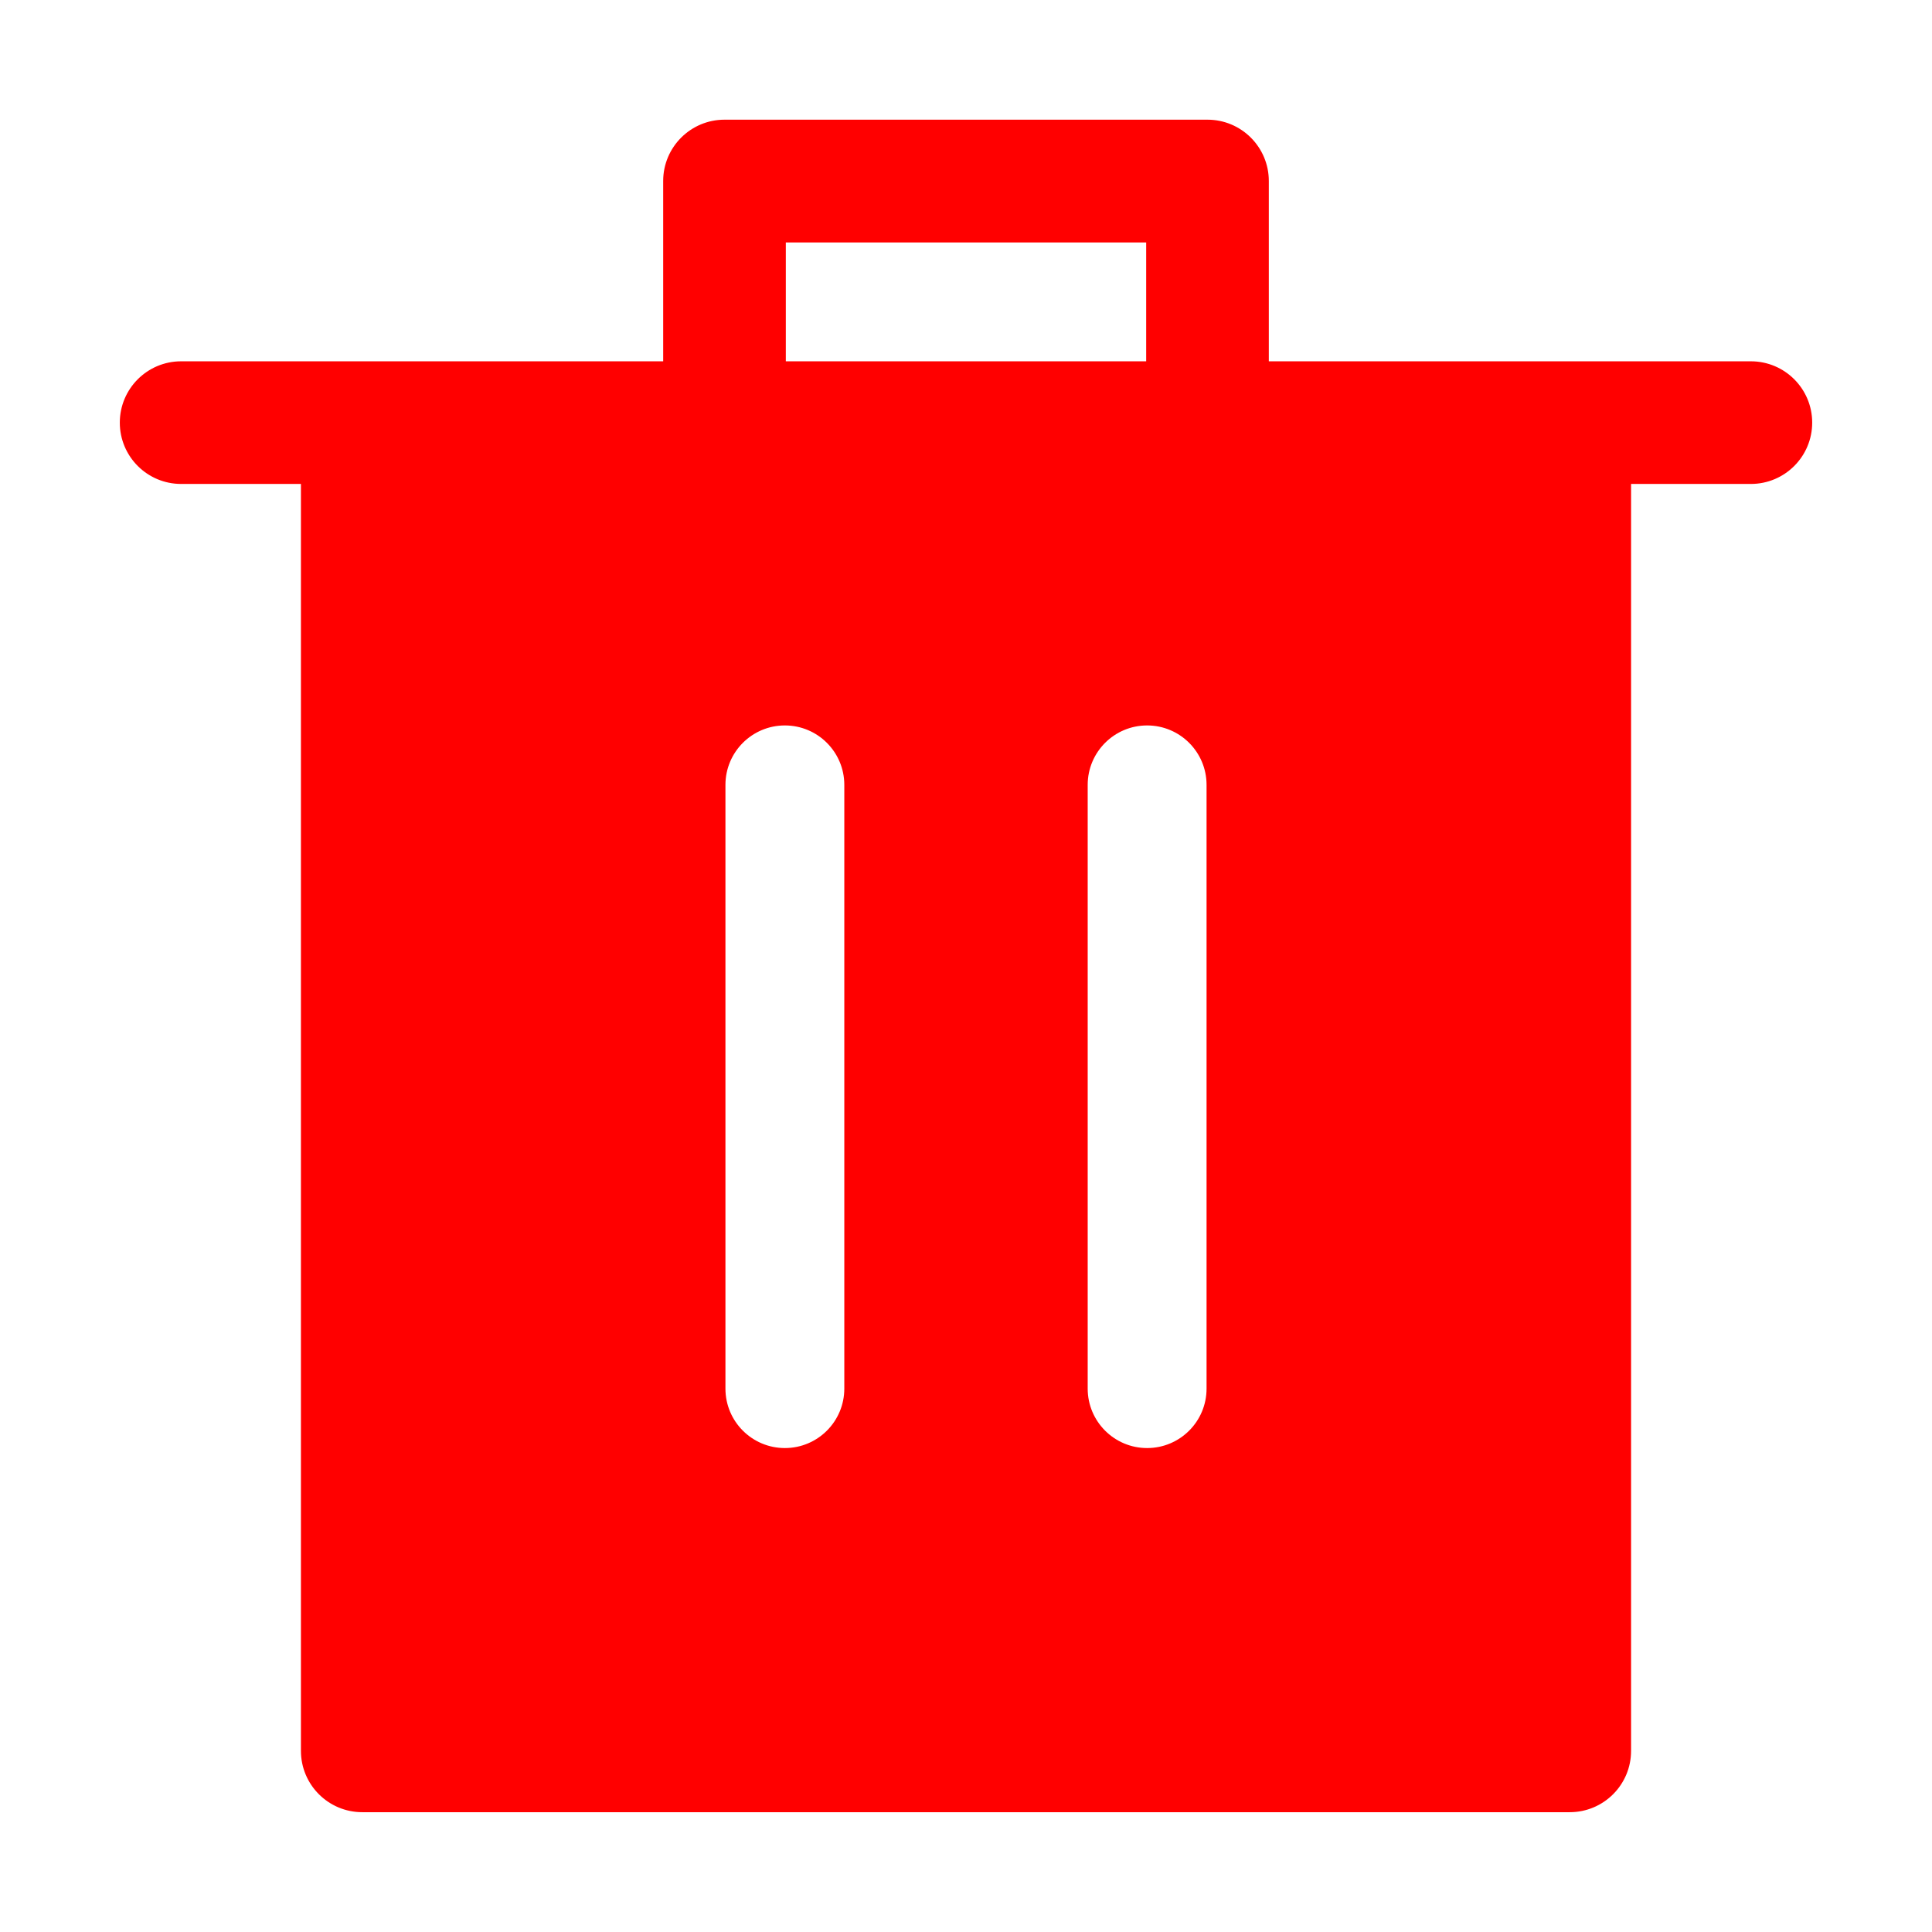
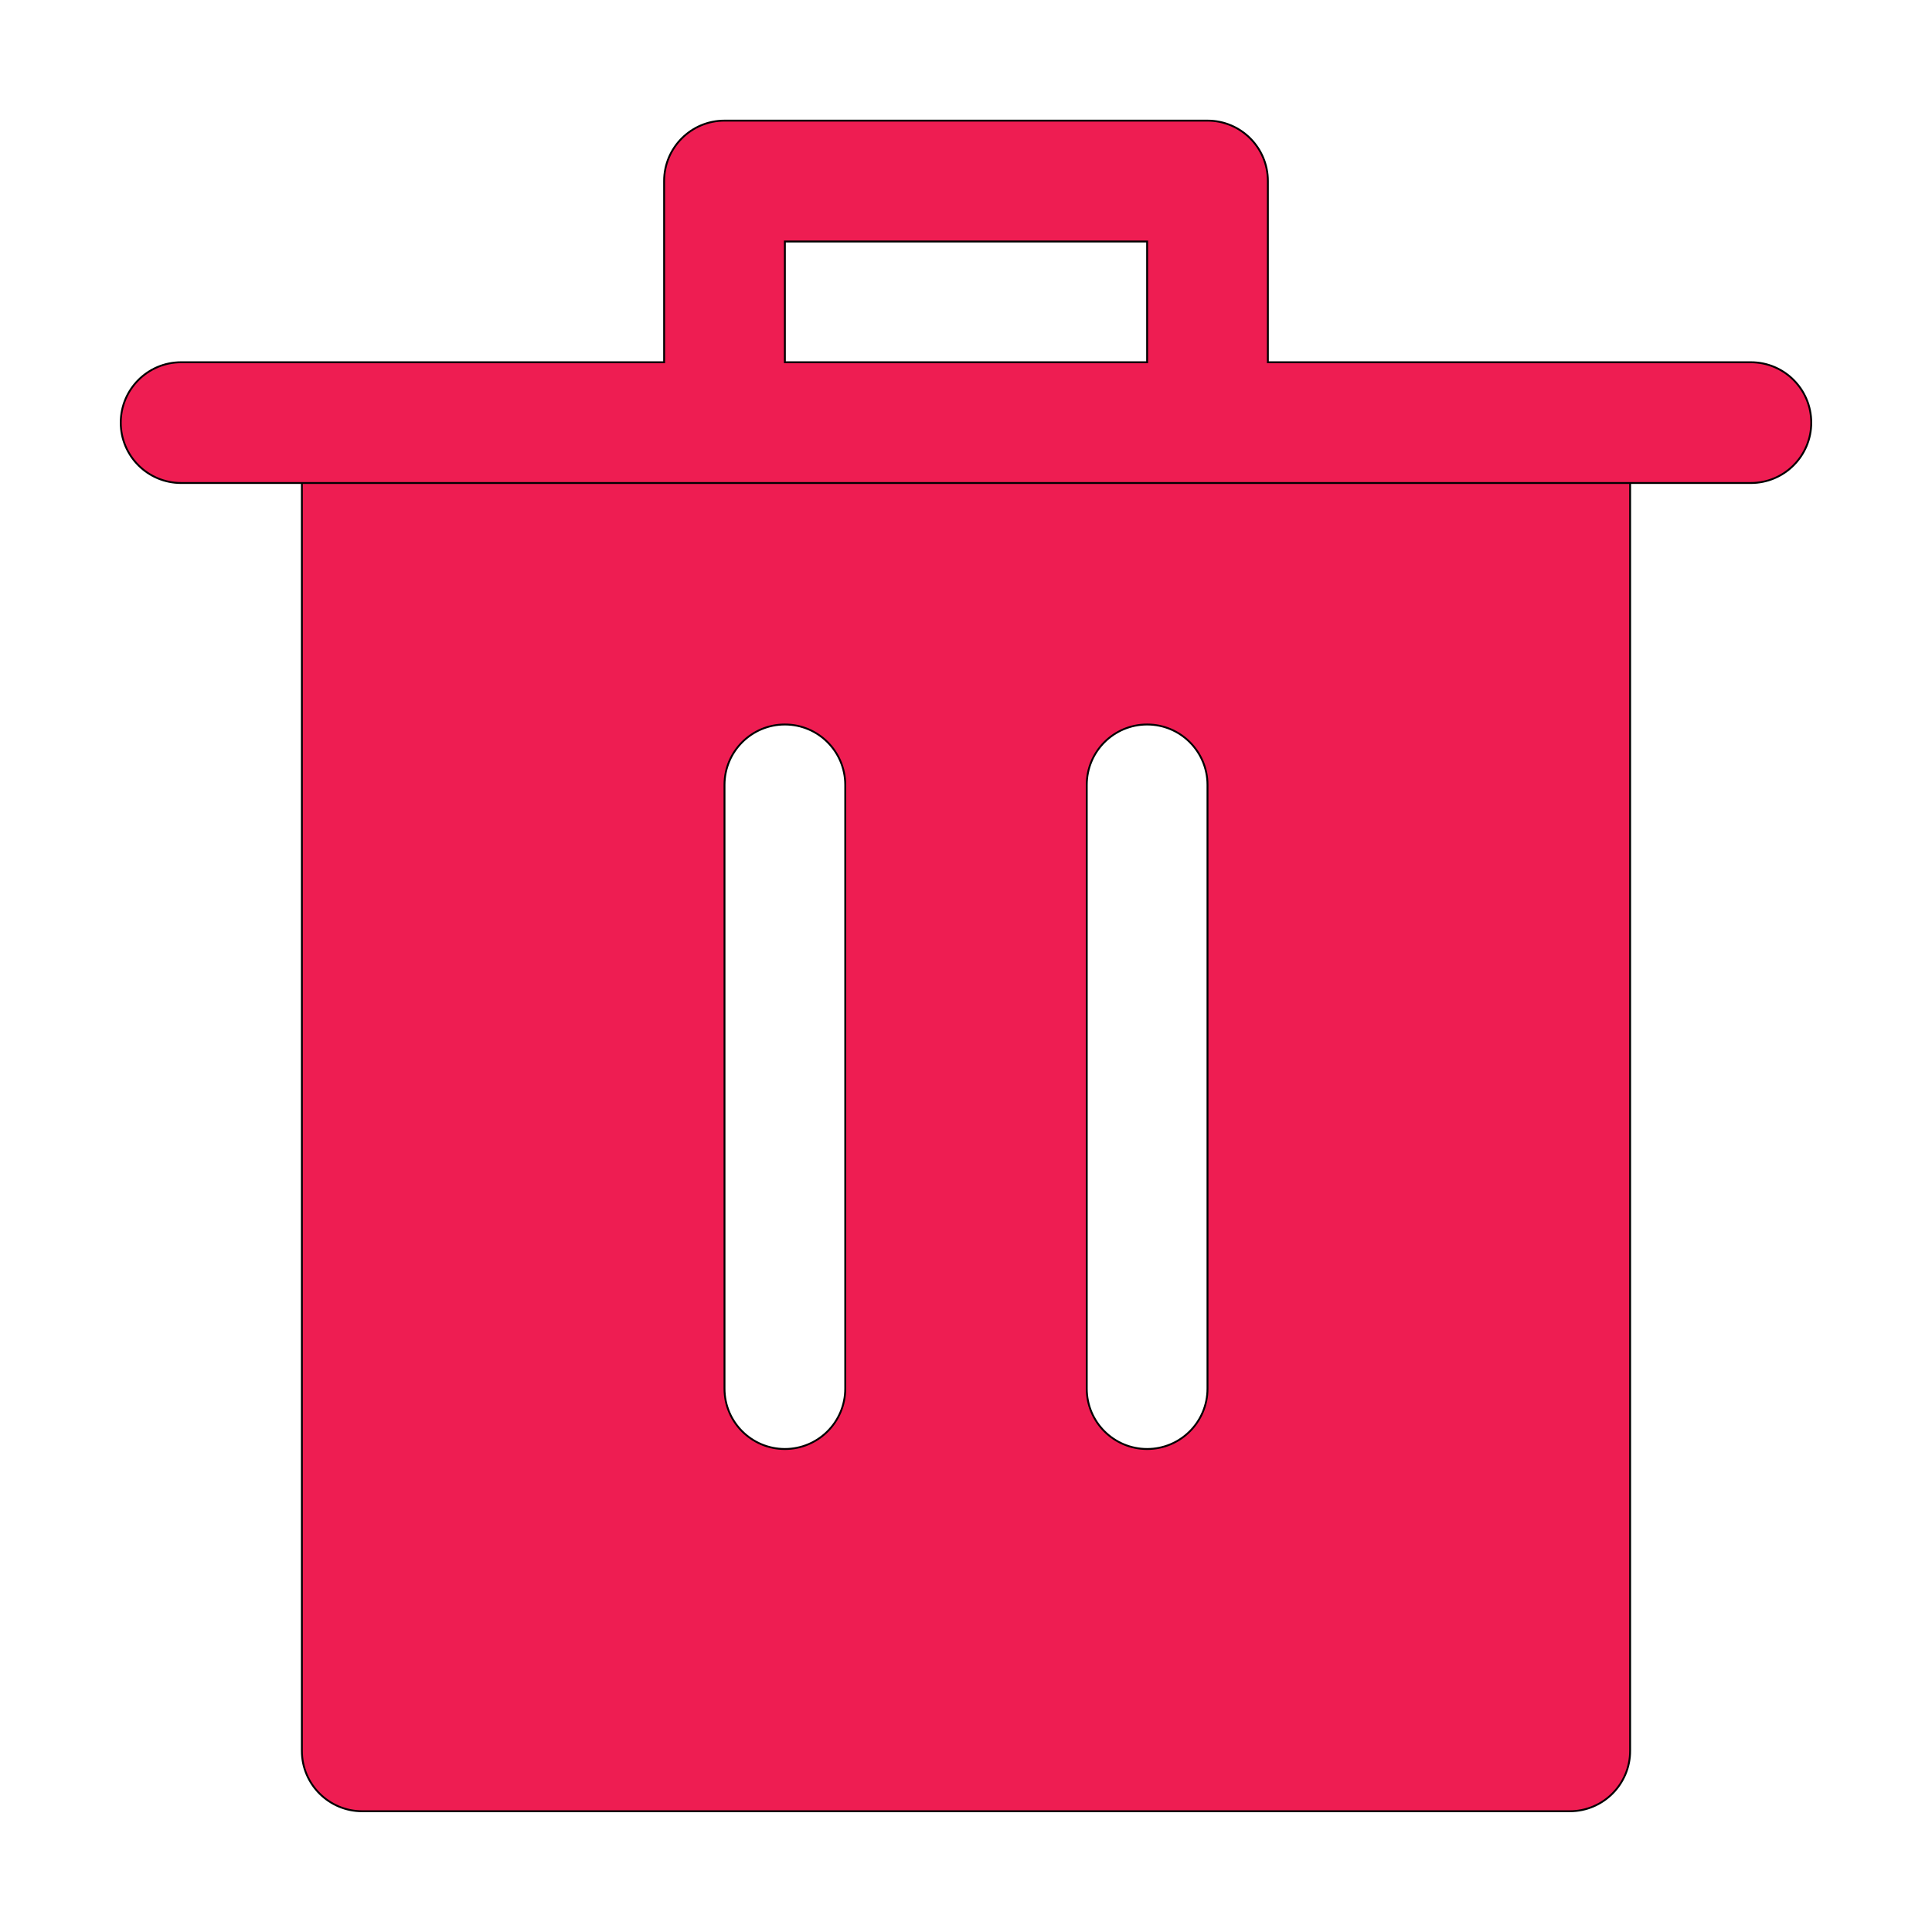
- <svg xmlns="http://www.w3.org/2000/svg" viewBox="0 0 1024 1024" fill="#FF0000" stroke="#FF0000">
+ <svg xmlns="http://www.w3.org/2000/svg" viewBox="0 0 1024 1024" fill="#010101" stroke="#010101">
  <g id="SVGRepo_bgCarrier" stroke-width="0" />
  <g id="SVGRepo_tracerCarrier" stroke-linecap="round" stroke-linejoin="round" />
  <g id="SVGRepo_iconCarrier">
-     <path fill="#FF0000" d="M352 192V95.936a32 32 0 0 1 32-32h256a32 32 0 0 1 32 32V192h256a32 32 0 1 1 0 64H96a32 32 0 0 1 0-64h256zm64 0h192v-64H416v64zM192 960a32 32 0 0 1-32-32V256h704v672a32 32 0 0 1-32 32H192zm224-192a32 32 0 0 0 32-32V416a32 32 0 0 0-64 0v320a32 32 0 0 0 32 32zm192 0a32 32 0 0 0 32-32V416a32 32 0 0 0-64 0v320a32 32 0 0 0 32 32z" />
+     <path fill="#ee1d52" d="M352 192V95.936a32 32 0 0 1 32-32h256a32 32 0 0 1 32 32V192h256a32 32 0 1 1 0 64H96a32 32 0 0 1 0-64h256zm64 0h192v-64H416v64zM192 960a32 32 0 0 1-32-32V256h704v672a32 32 0 0 1-32 32H192zm224-192a32 32 0 0 0 32-32V416a32 32 0 0 0-64 0v320a32 32 0 0 0 32 32zm192 0a32 32 0 0 0 32-32V416a32 32 0 0 0-64 0v320a32 32 0 0 0 32 32z" />
  </g>
</svg>
